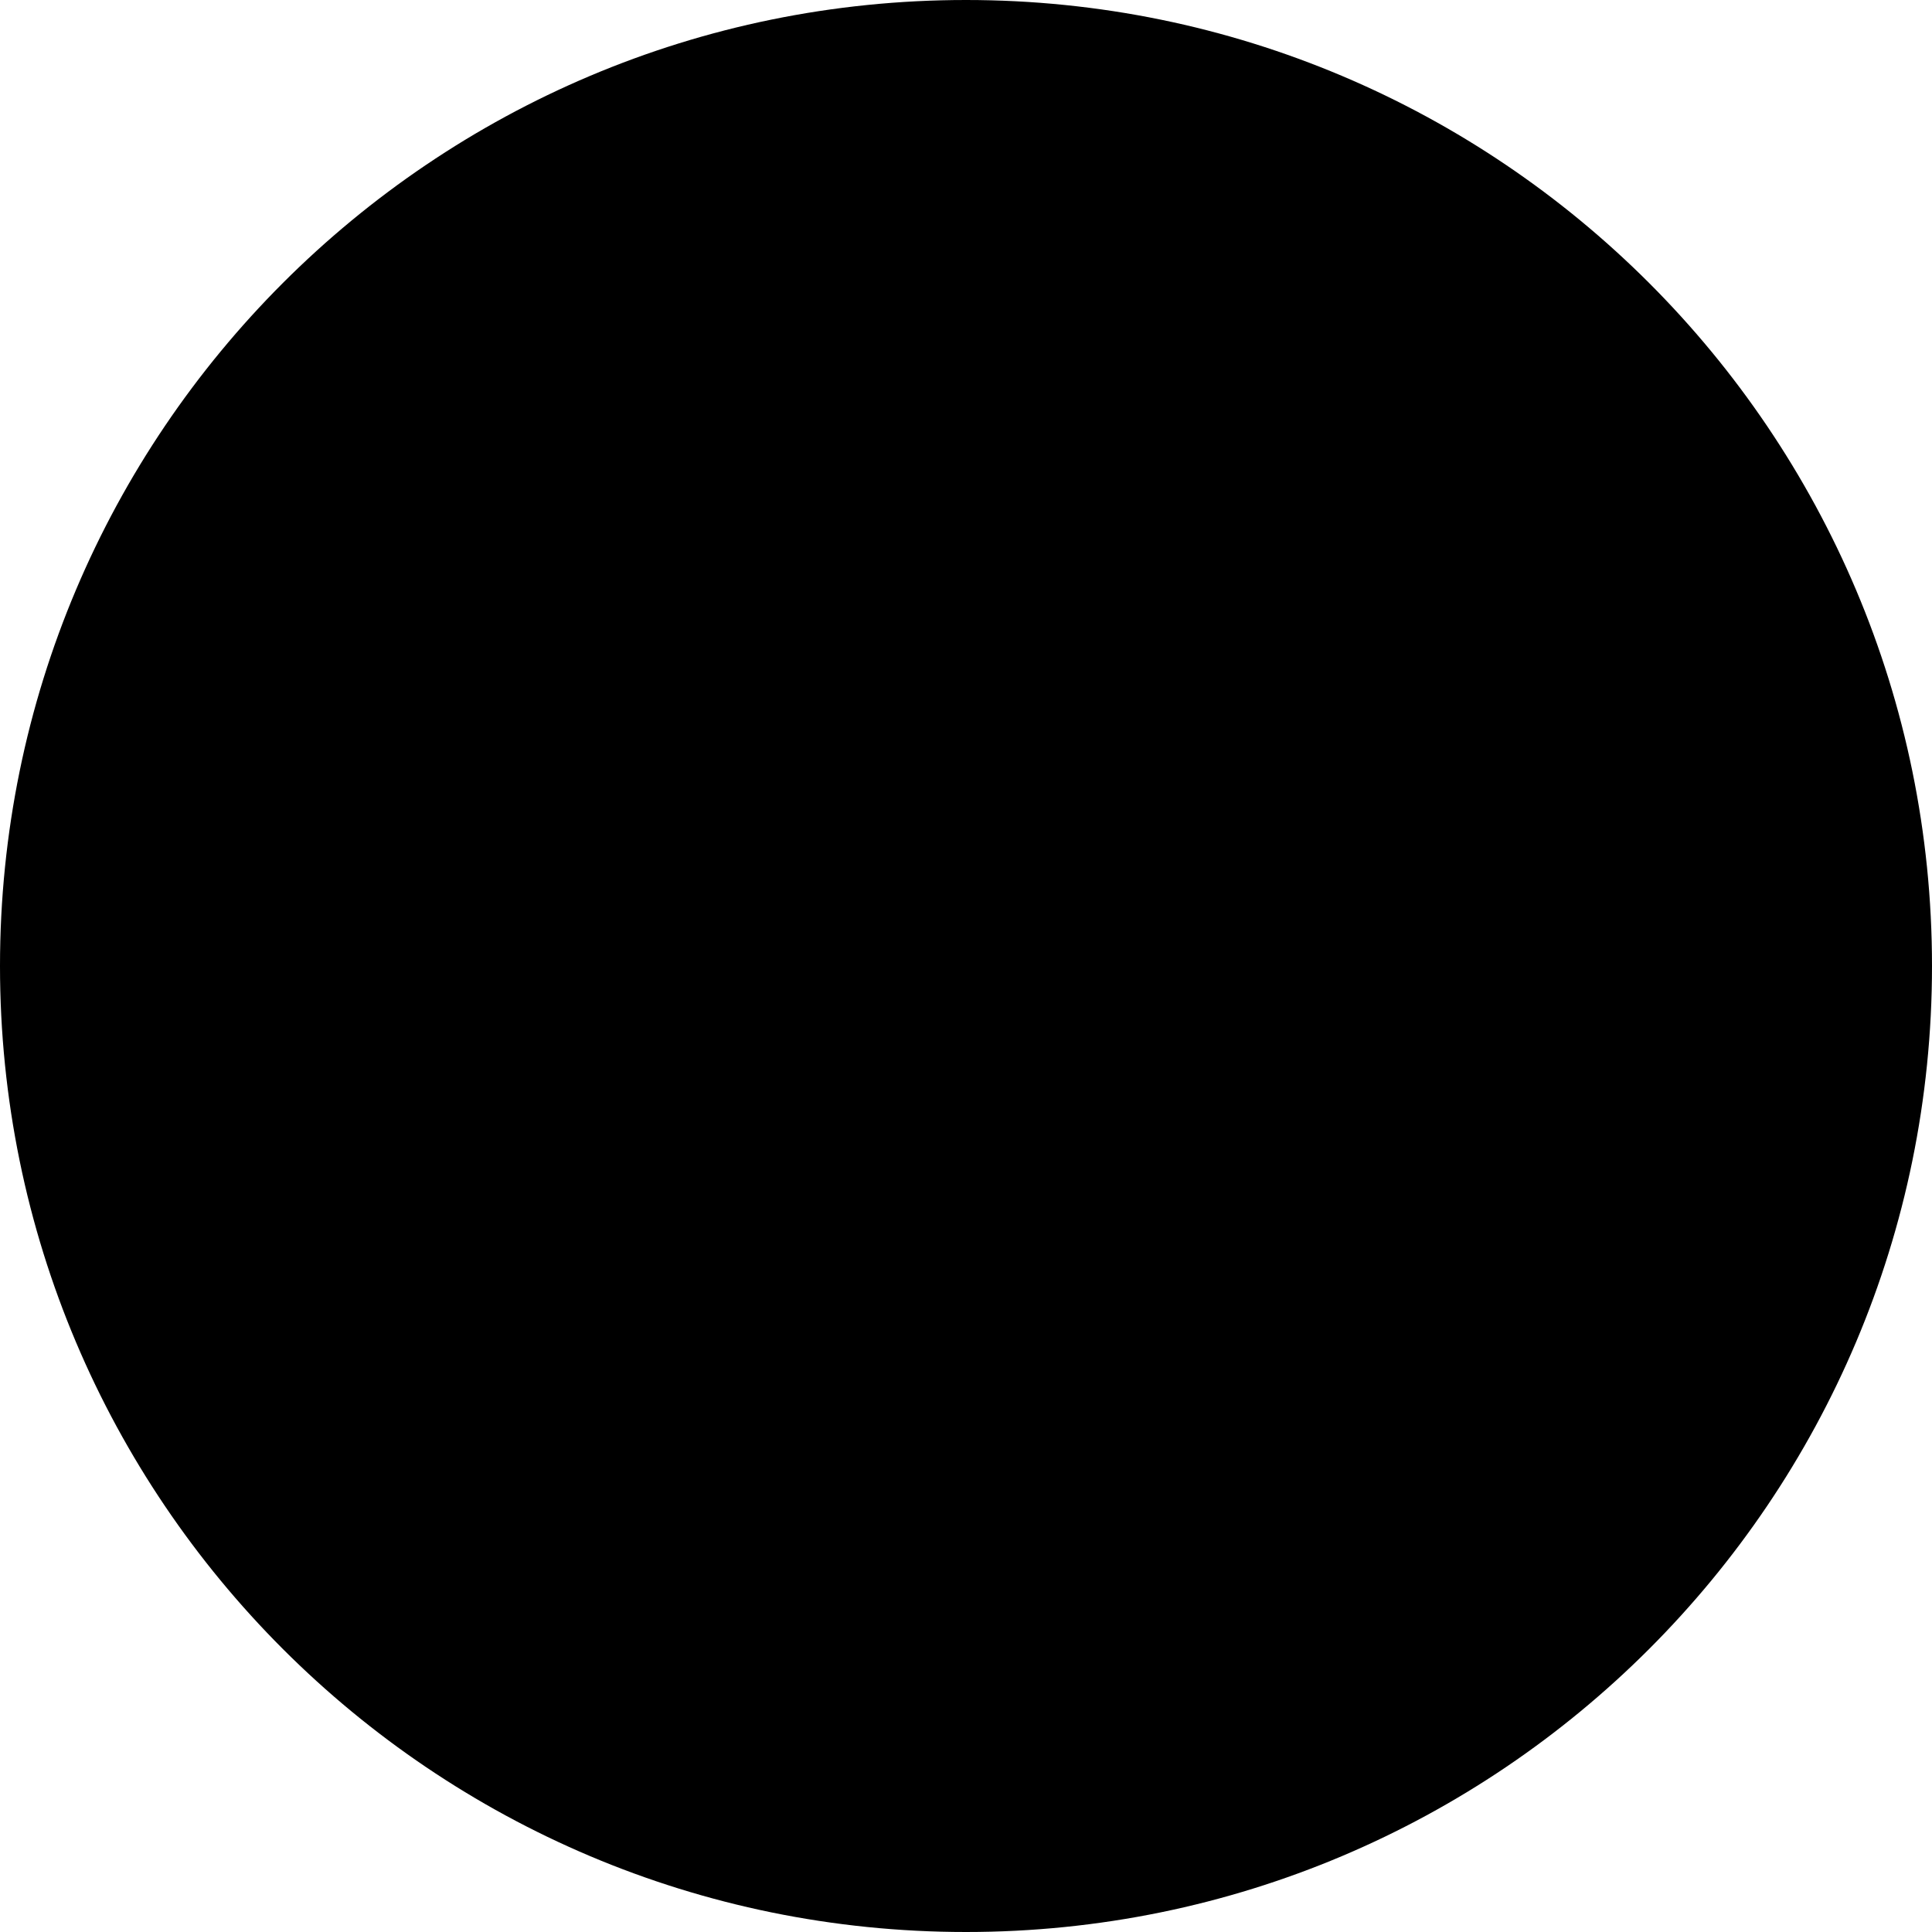
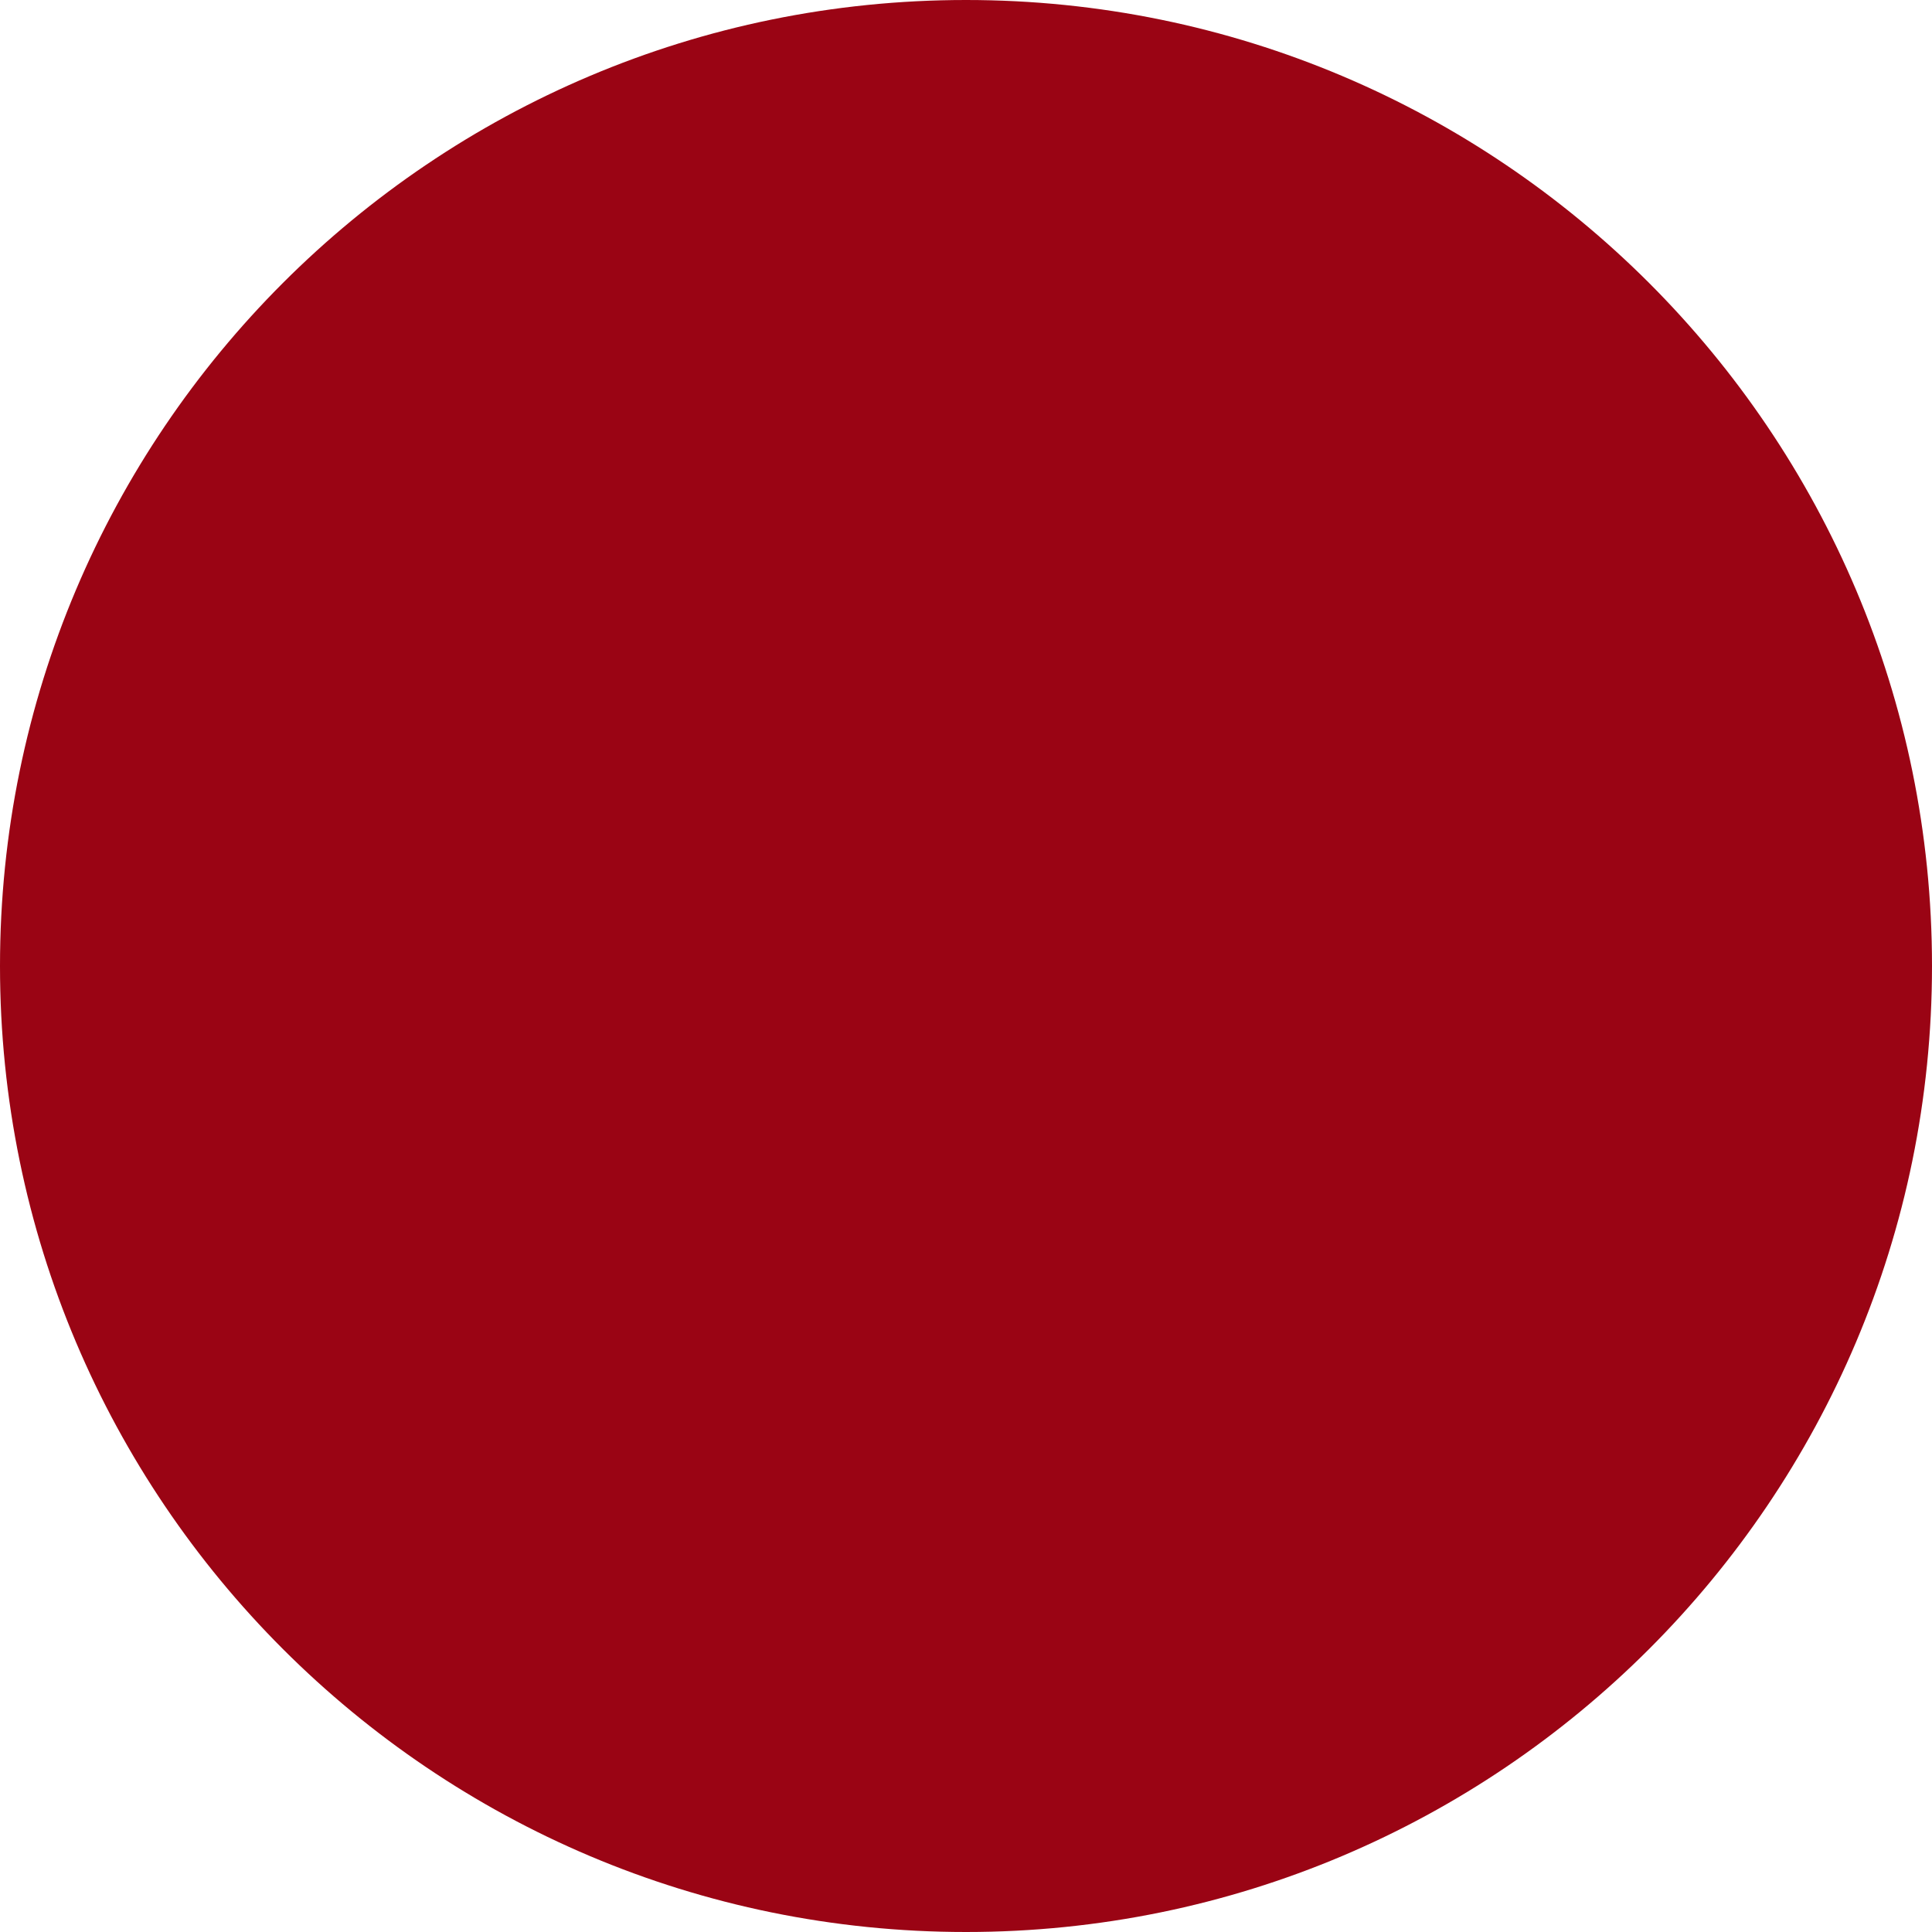
<svg xmlns="http://www.w3.org/2000/svg" version="1.1" id="Layer_1" x="0px" y="0px" viewBox="0 0 32 32" style="enable-background:new 0 0 32 32;" xml:space="preserve">
-   <circle class="icon-dot" cx="16" cy="16" r="16" />
+   <style type="text/css">.icon-dot--st0{fill:#9A0414;}</style>
+   <circle class="icon-dot--st0" cx="16" cy="16" r="16" />
</svg>
